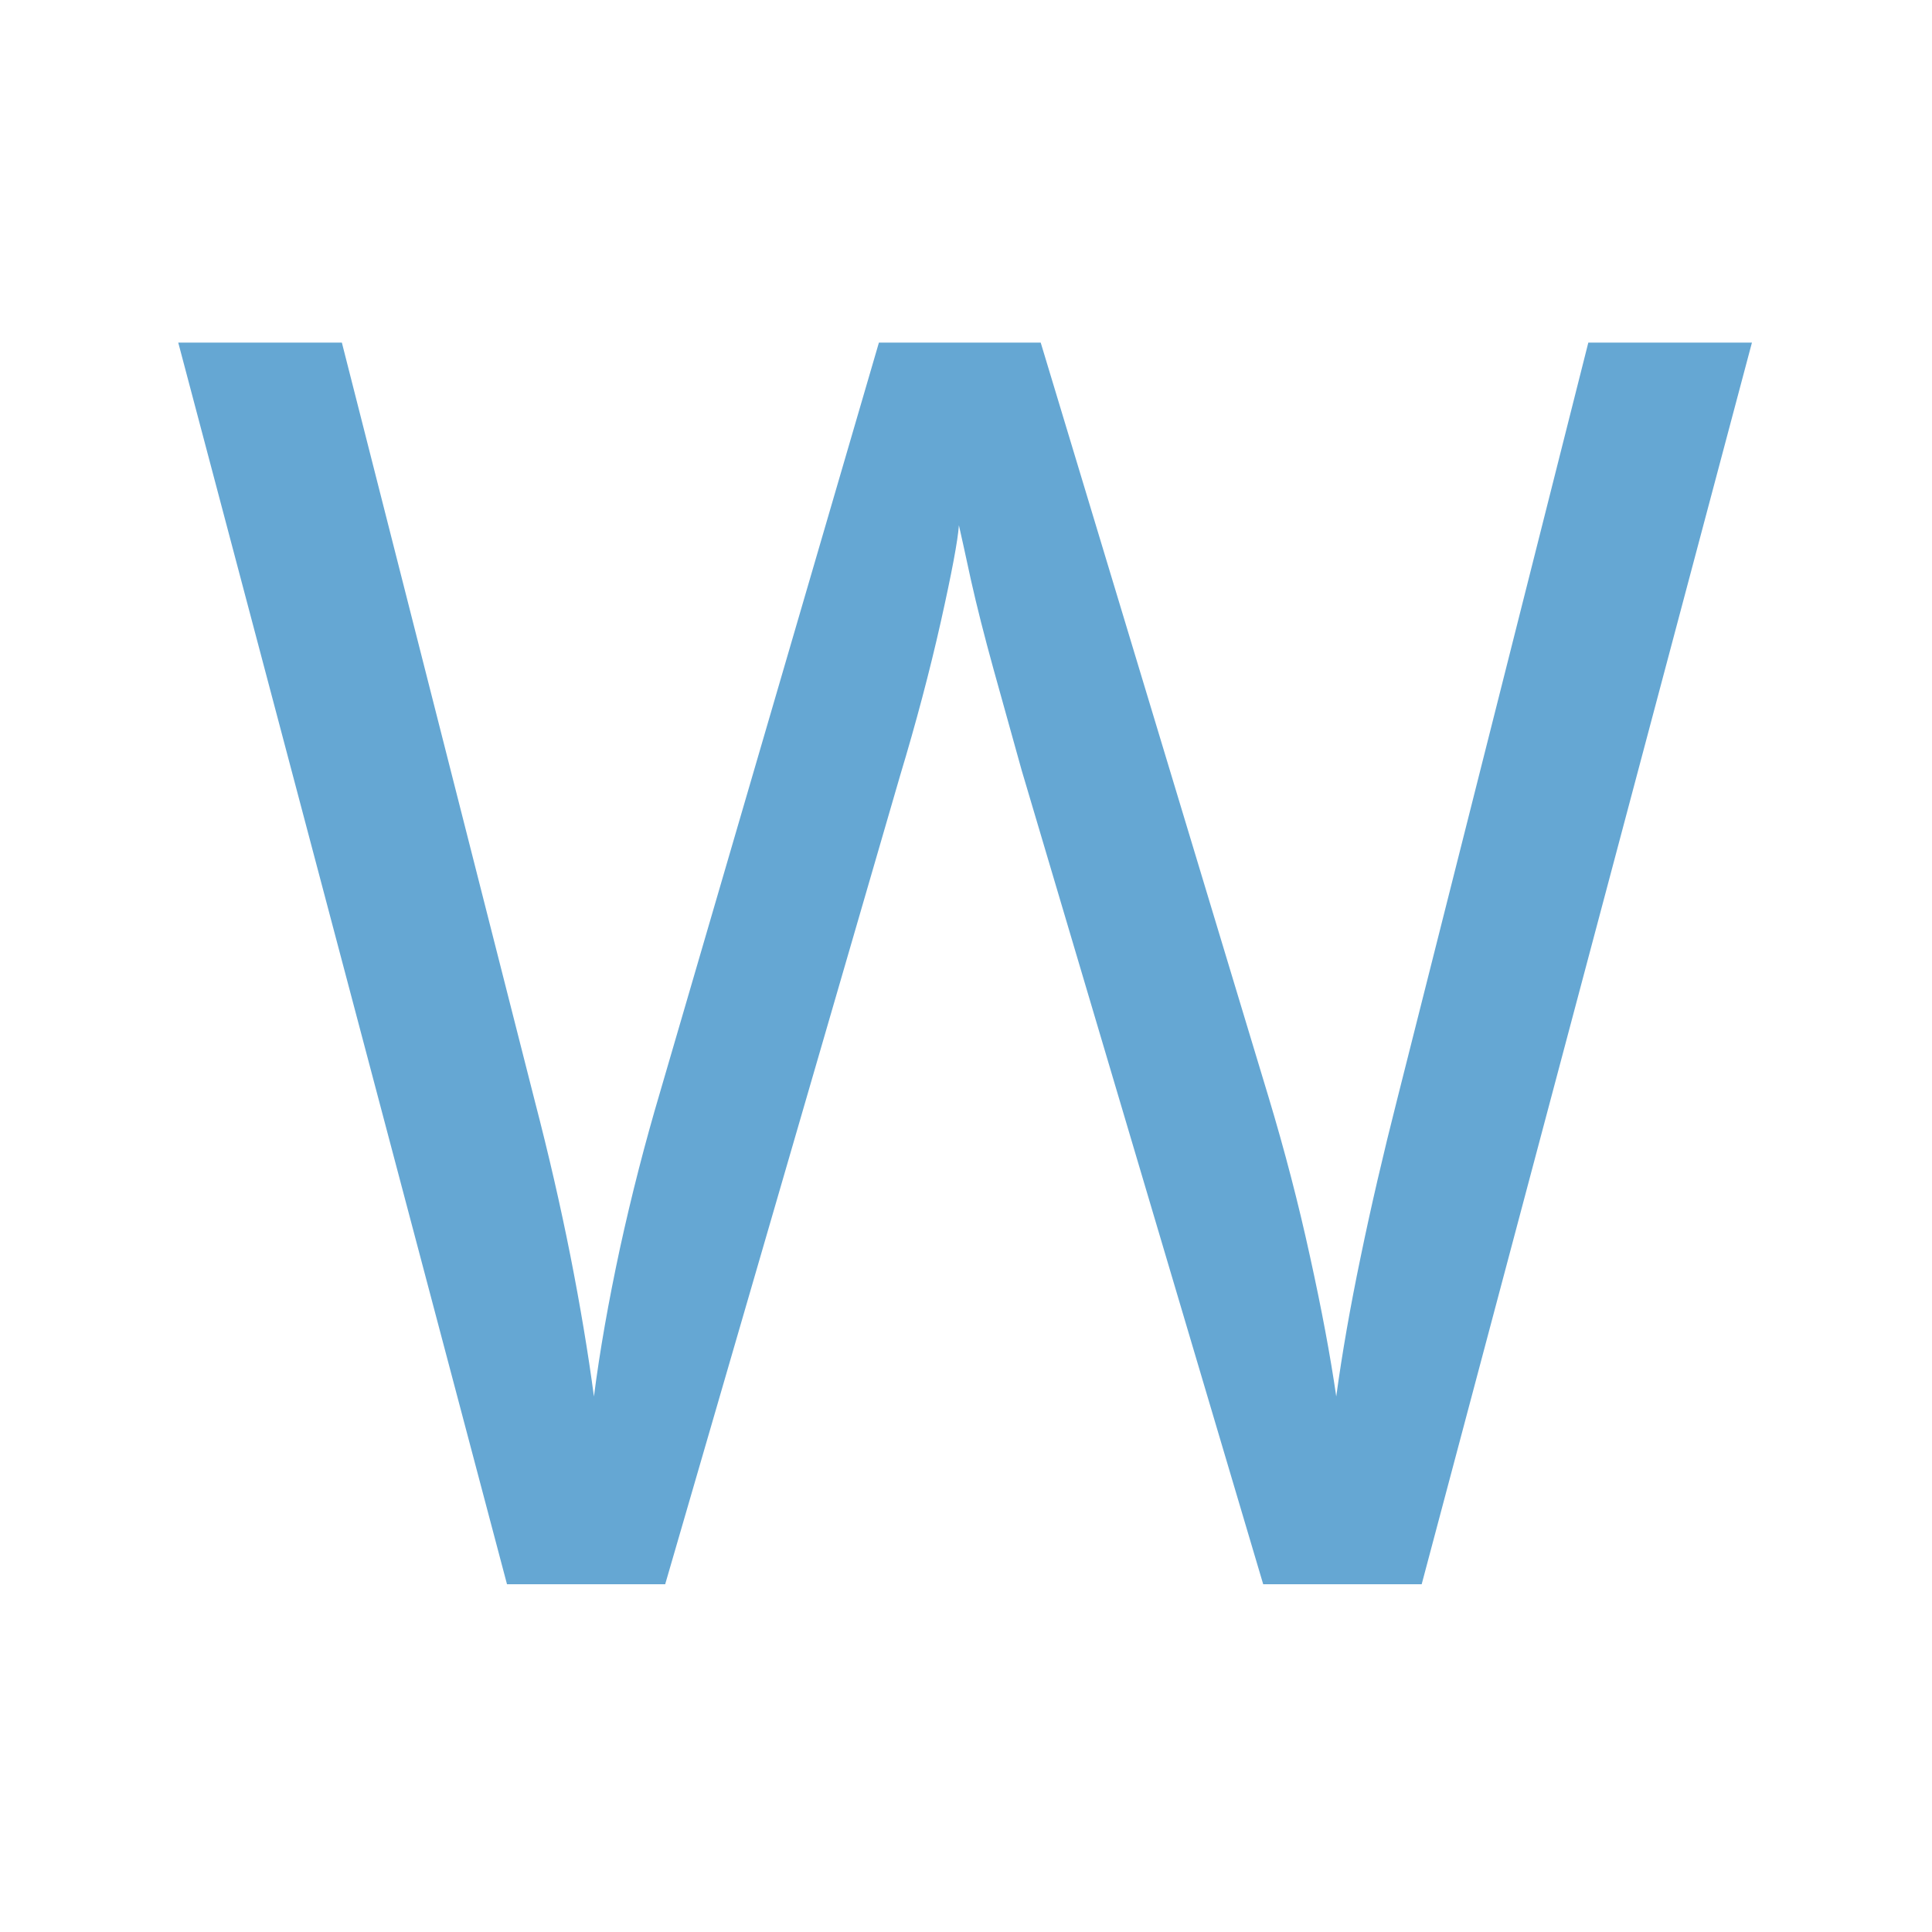
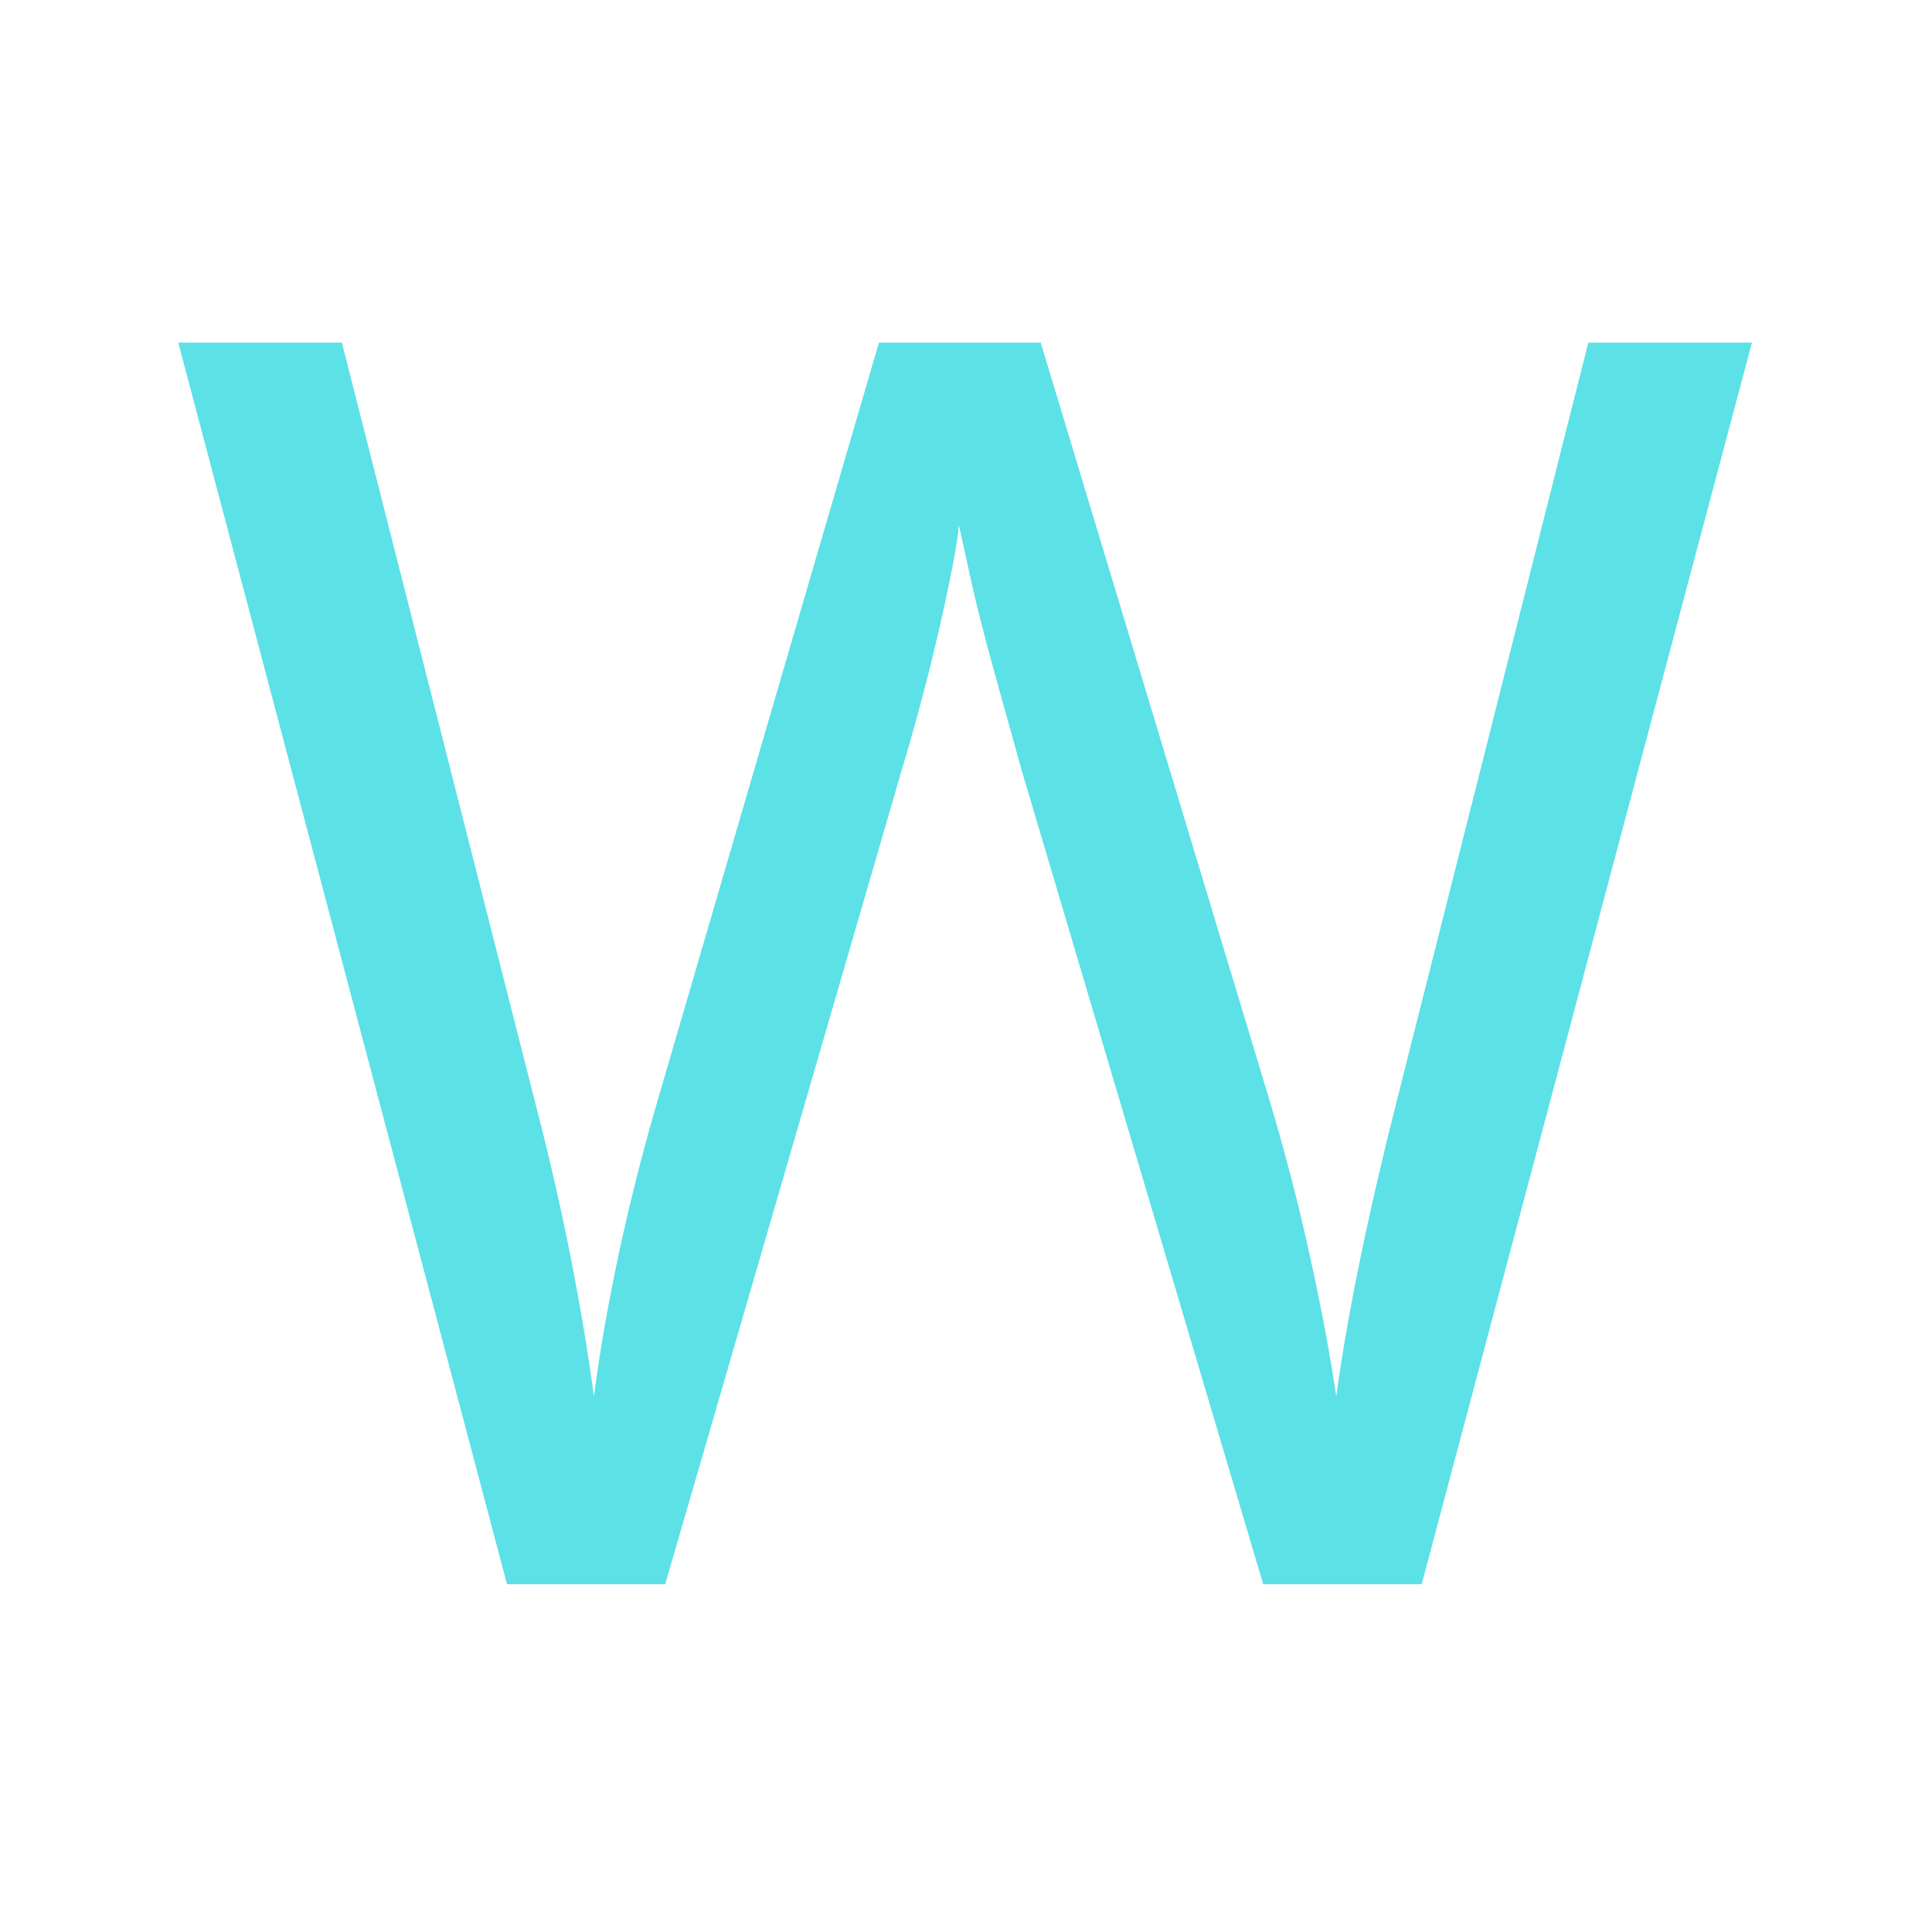
<svg xmlns="http://www.w3.org/2000/svg" viewBox="0 0 100 100">
-   <text x="50" y="82" font-family="Anton, Impact, sans-serif" font-size="90" font-weight="normal" fill="#65A7D3" text-anchor="middle">W</text>
+   <text x="50" y="82" font-family="Anton, Impact, sans-serif" font-size="90" font-weight="normal" fill="#5CE1E6" text-anchor="middle">W</text>
</svg>
